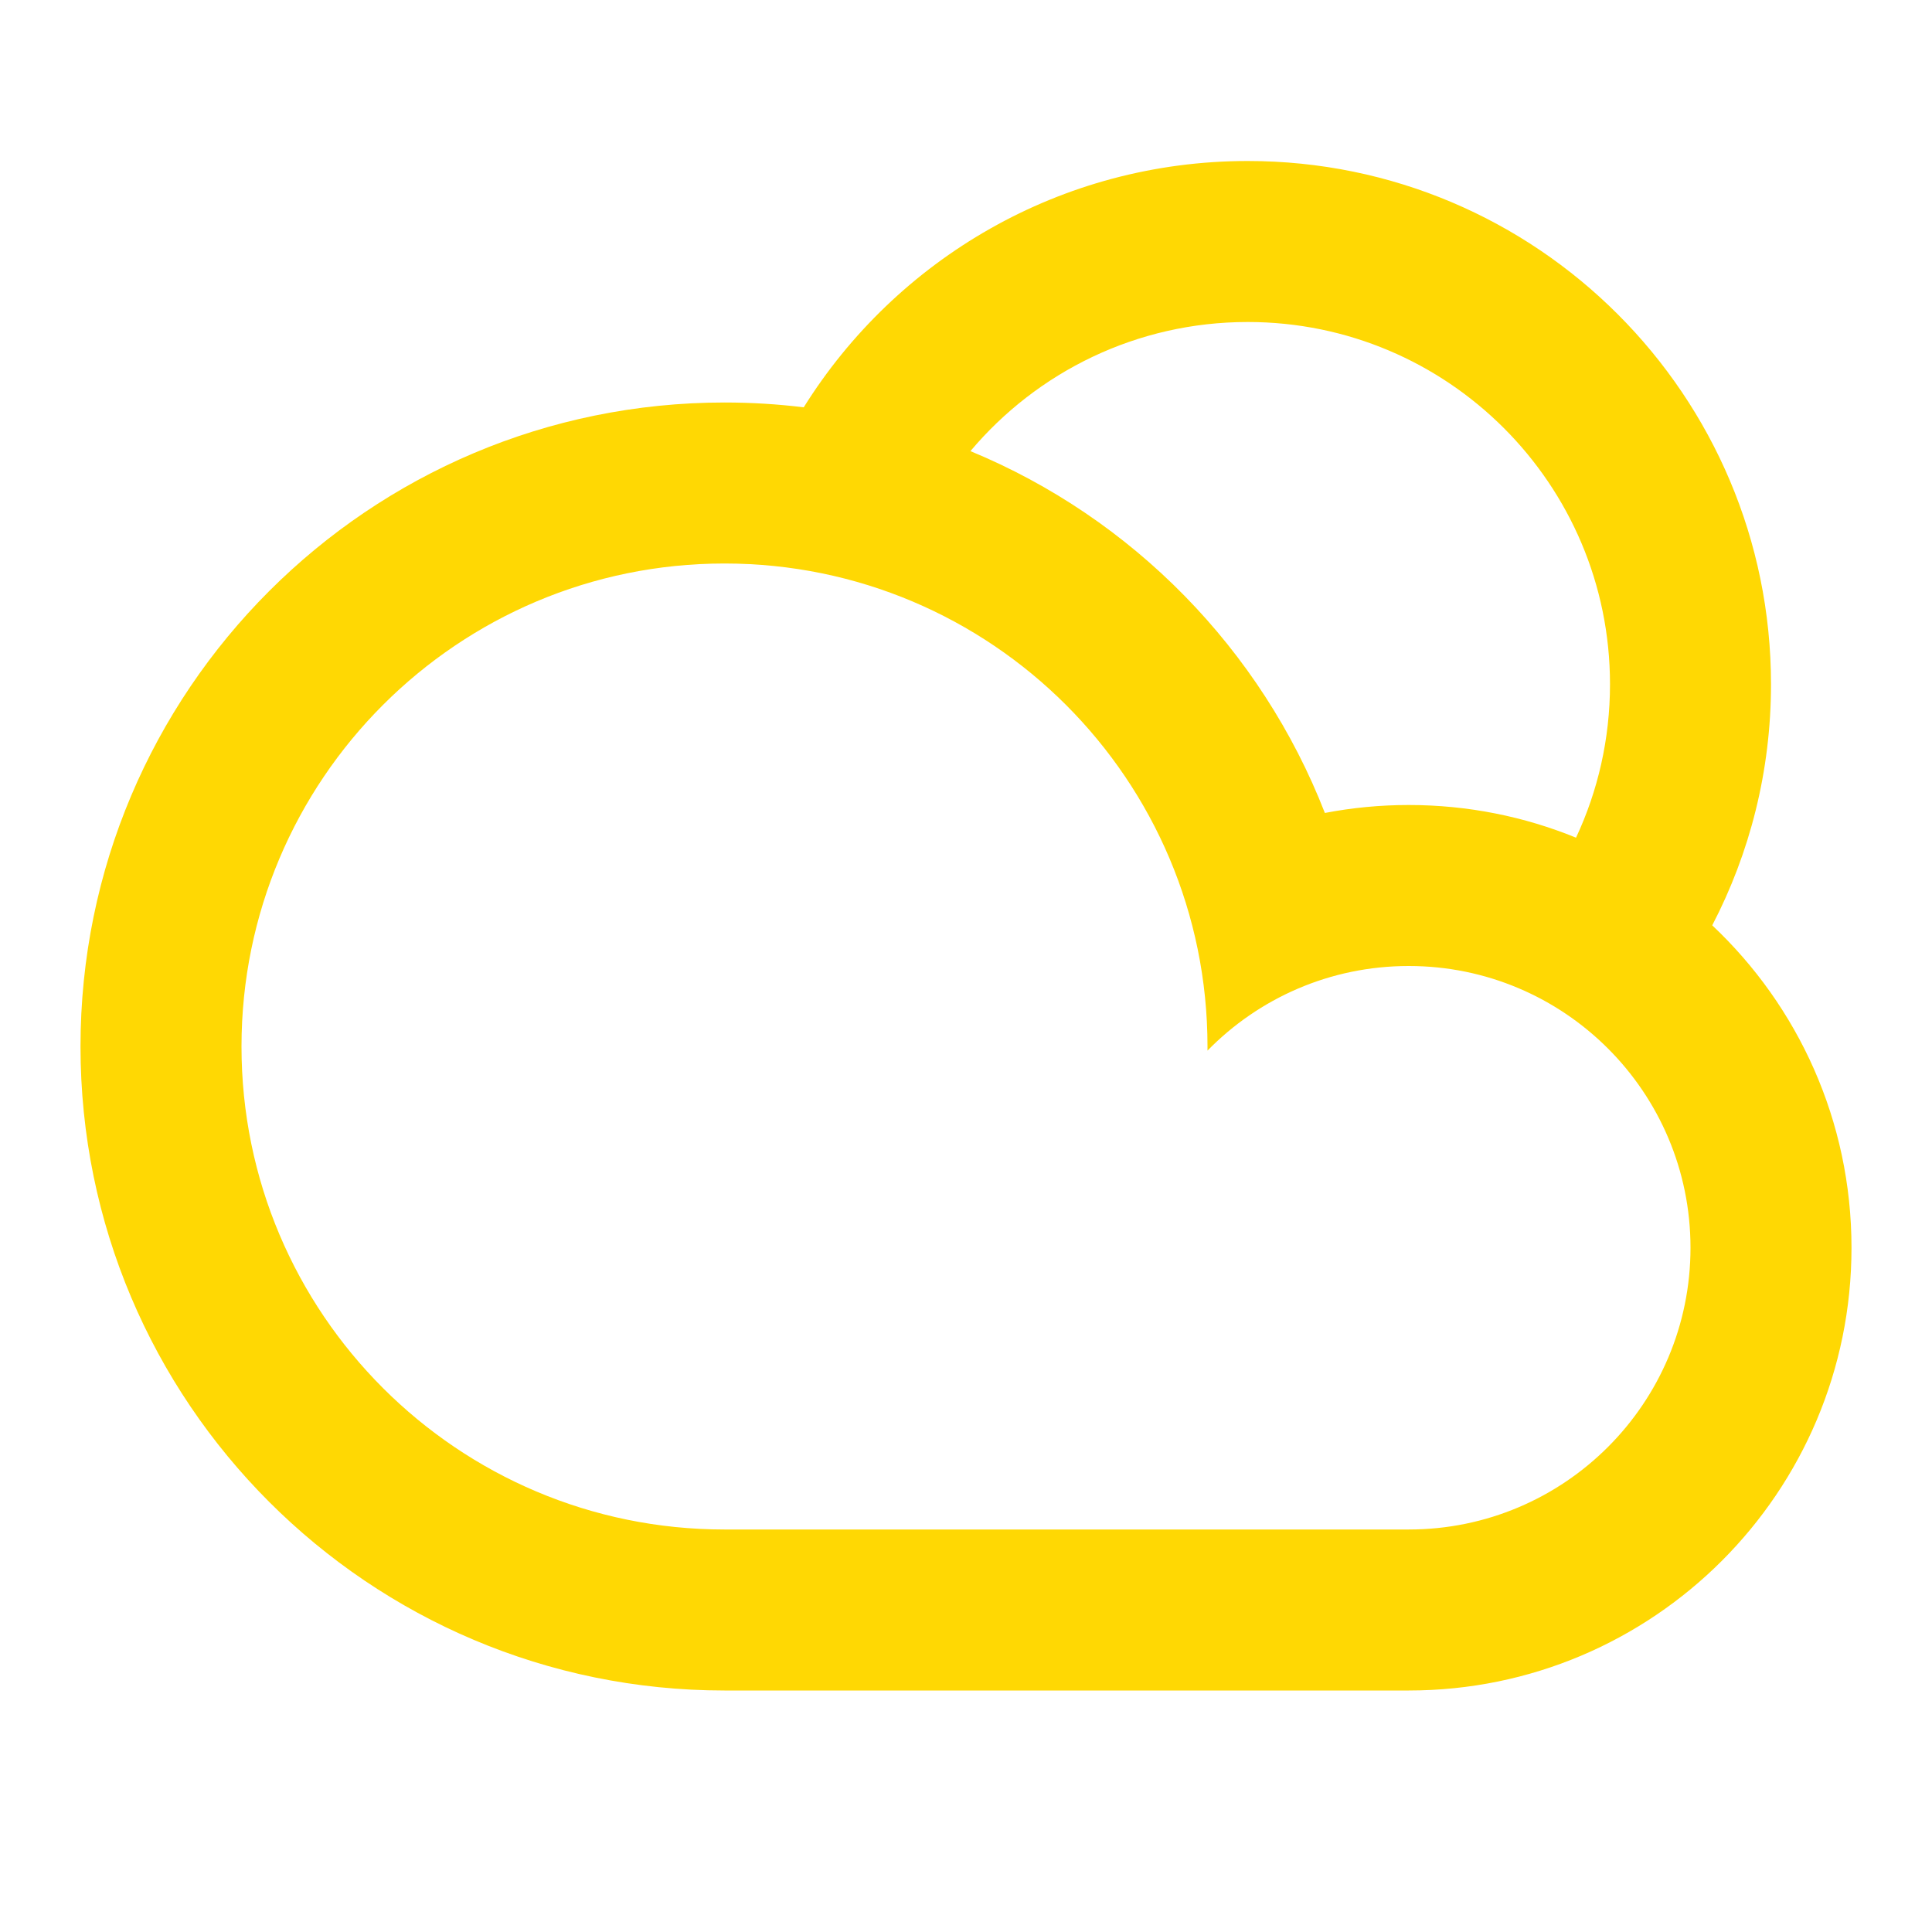
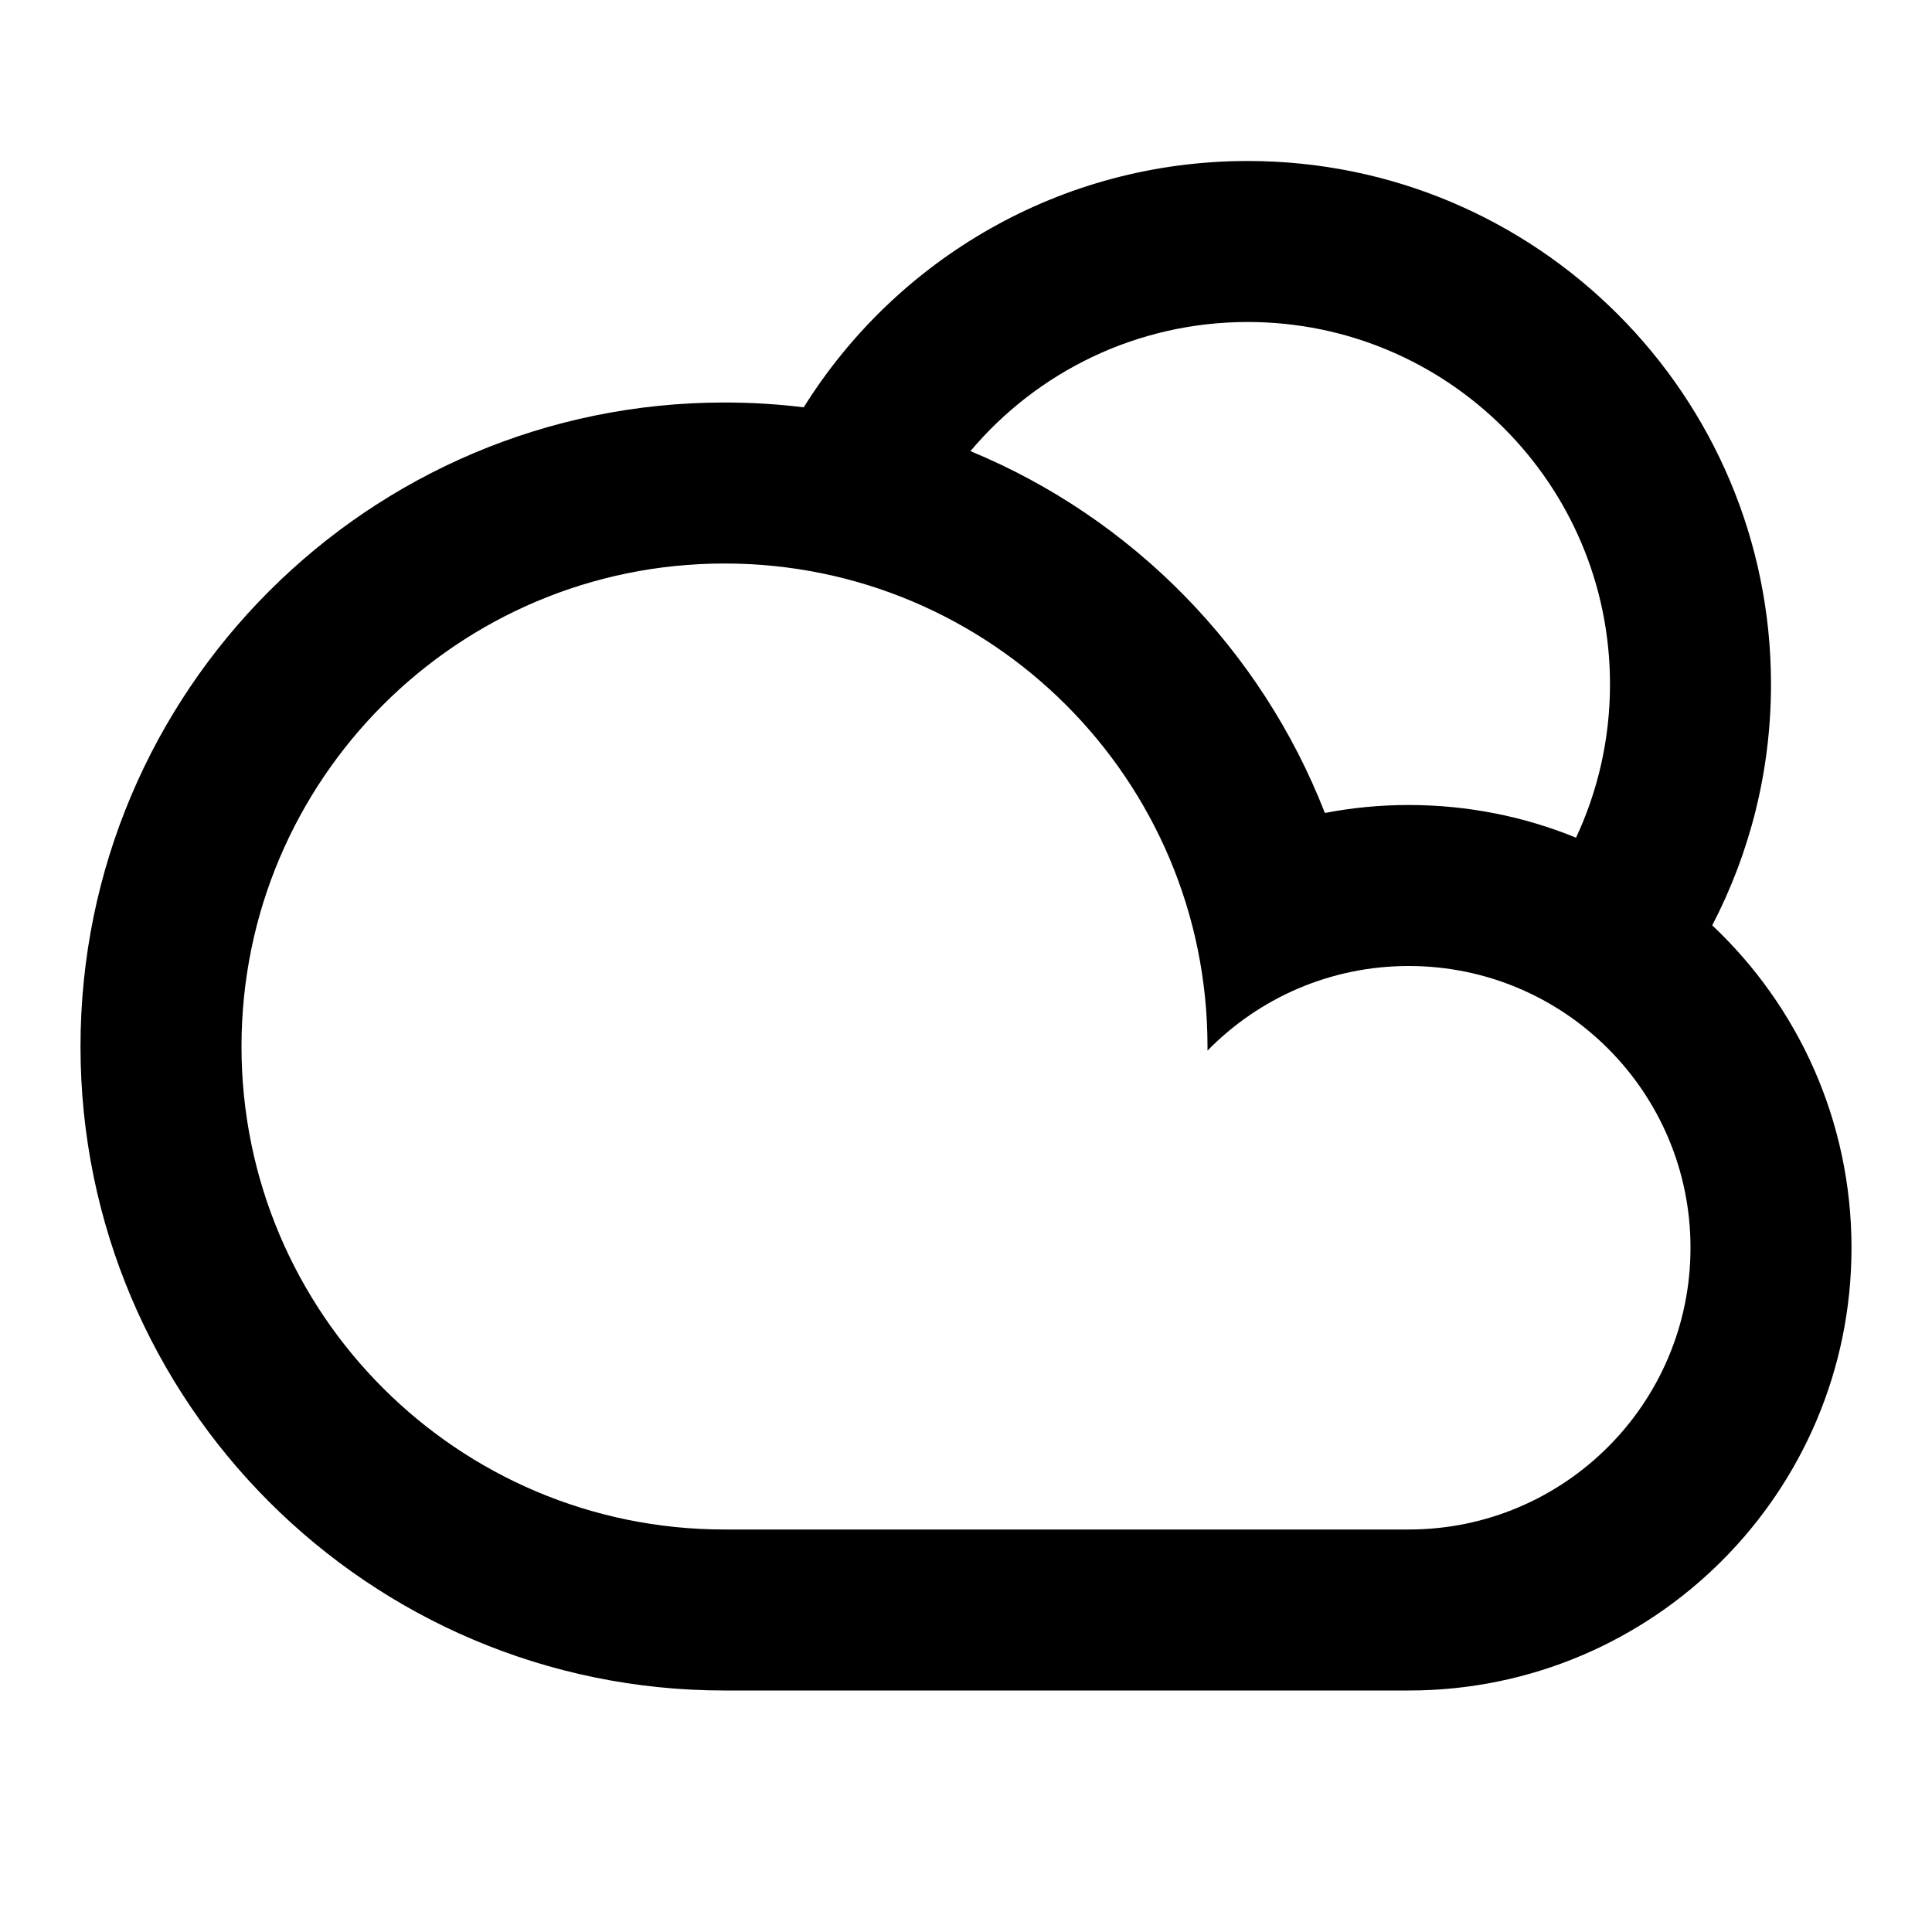
<svg xmlns="http://www.w3.org/2000/svg" viewBox="0 0 24 24" width="36" height="36">
-   <path d="M9.984 5.06C11.132 3.222 13.173 2 15.5 2C19.09 2 22 4.91 22 8.5C22 9.58 21.736 10.599 21.27 11.495C22.335 12.498 23 13.922 23 15.5C23 18.538 20.538 21 17.5 21H9C4.582 21 1 17.418 1 13C1 8.582 4.582 5 9 5C9.333 5 9.661 5.02 9.984 5.06ZM12.055 5.604C14.068 6.436 15.666 8.066 16.458 10.099C16.795 10.034 17.144 10 17.5 10C18.235 10 18.937 10.144 19.578 10.406C19.849 9.827 20 9.181 20 8.5C20 6.015 17.985 4 15.5 4C14.118 4 12.881 4.623 12.055 5.604ZM17.5 19C19.433 19 21 17.433 21 15.5C21 13.567 19.433 12 17.5 12C16.52 12 15.635 12.402 15 13.051C15 13.034 15 13.017 15 13C15 9.686 12.314 7 9 7C5.686 7 3 9.686 3 13C3 16.314 5.686 19 9 19H17.5Z" fill="rgba(255,216,3,1)" />
+   <path d="M9.984 5.06C11.132 3.222 13.173 2 15.5 2C19.09 2 22 4.91 22 8.5C22 9.58 21.736 10.599 21.27 11.495C22.335 12.498 23 13.922 23 15.5C23 18.538 20.538 21 17.5 21H9C4.582 21 1 17.418 1 13C1 8.582 4.582 5 9 5C9.333 5 9.661 5.02 9.984 5.06ZM12.055 5.604C14.068 6.436 15.666 8.066 16.458 10.099C16.795 10.034 17.144 10 17.5 10C18.235 10 18.937 10.144 19.578 10.406C19.849 9.827 20 9.181 20 8.5C20 6.015 17.985 4 15.5 4C14.118 4 12.881 4.623 12.055 5.604ZM17.5 19C19.433 19 21 17.433 21 15.5C21 13.567 19.433 12 17.5 12C16.52 12 15.635 12.402 15 13.051C15 13.034 15 13.017 15 13C15 9.686 12.314 7 9 7C5.686 7 3 9.686 3 13C3 16.314 5.686 19 9 19H17.5Z" />
</svg>
